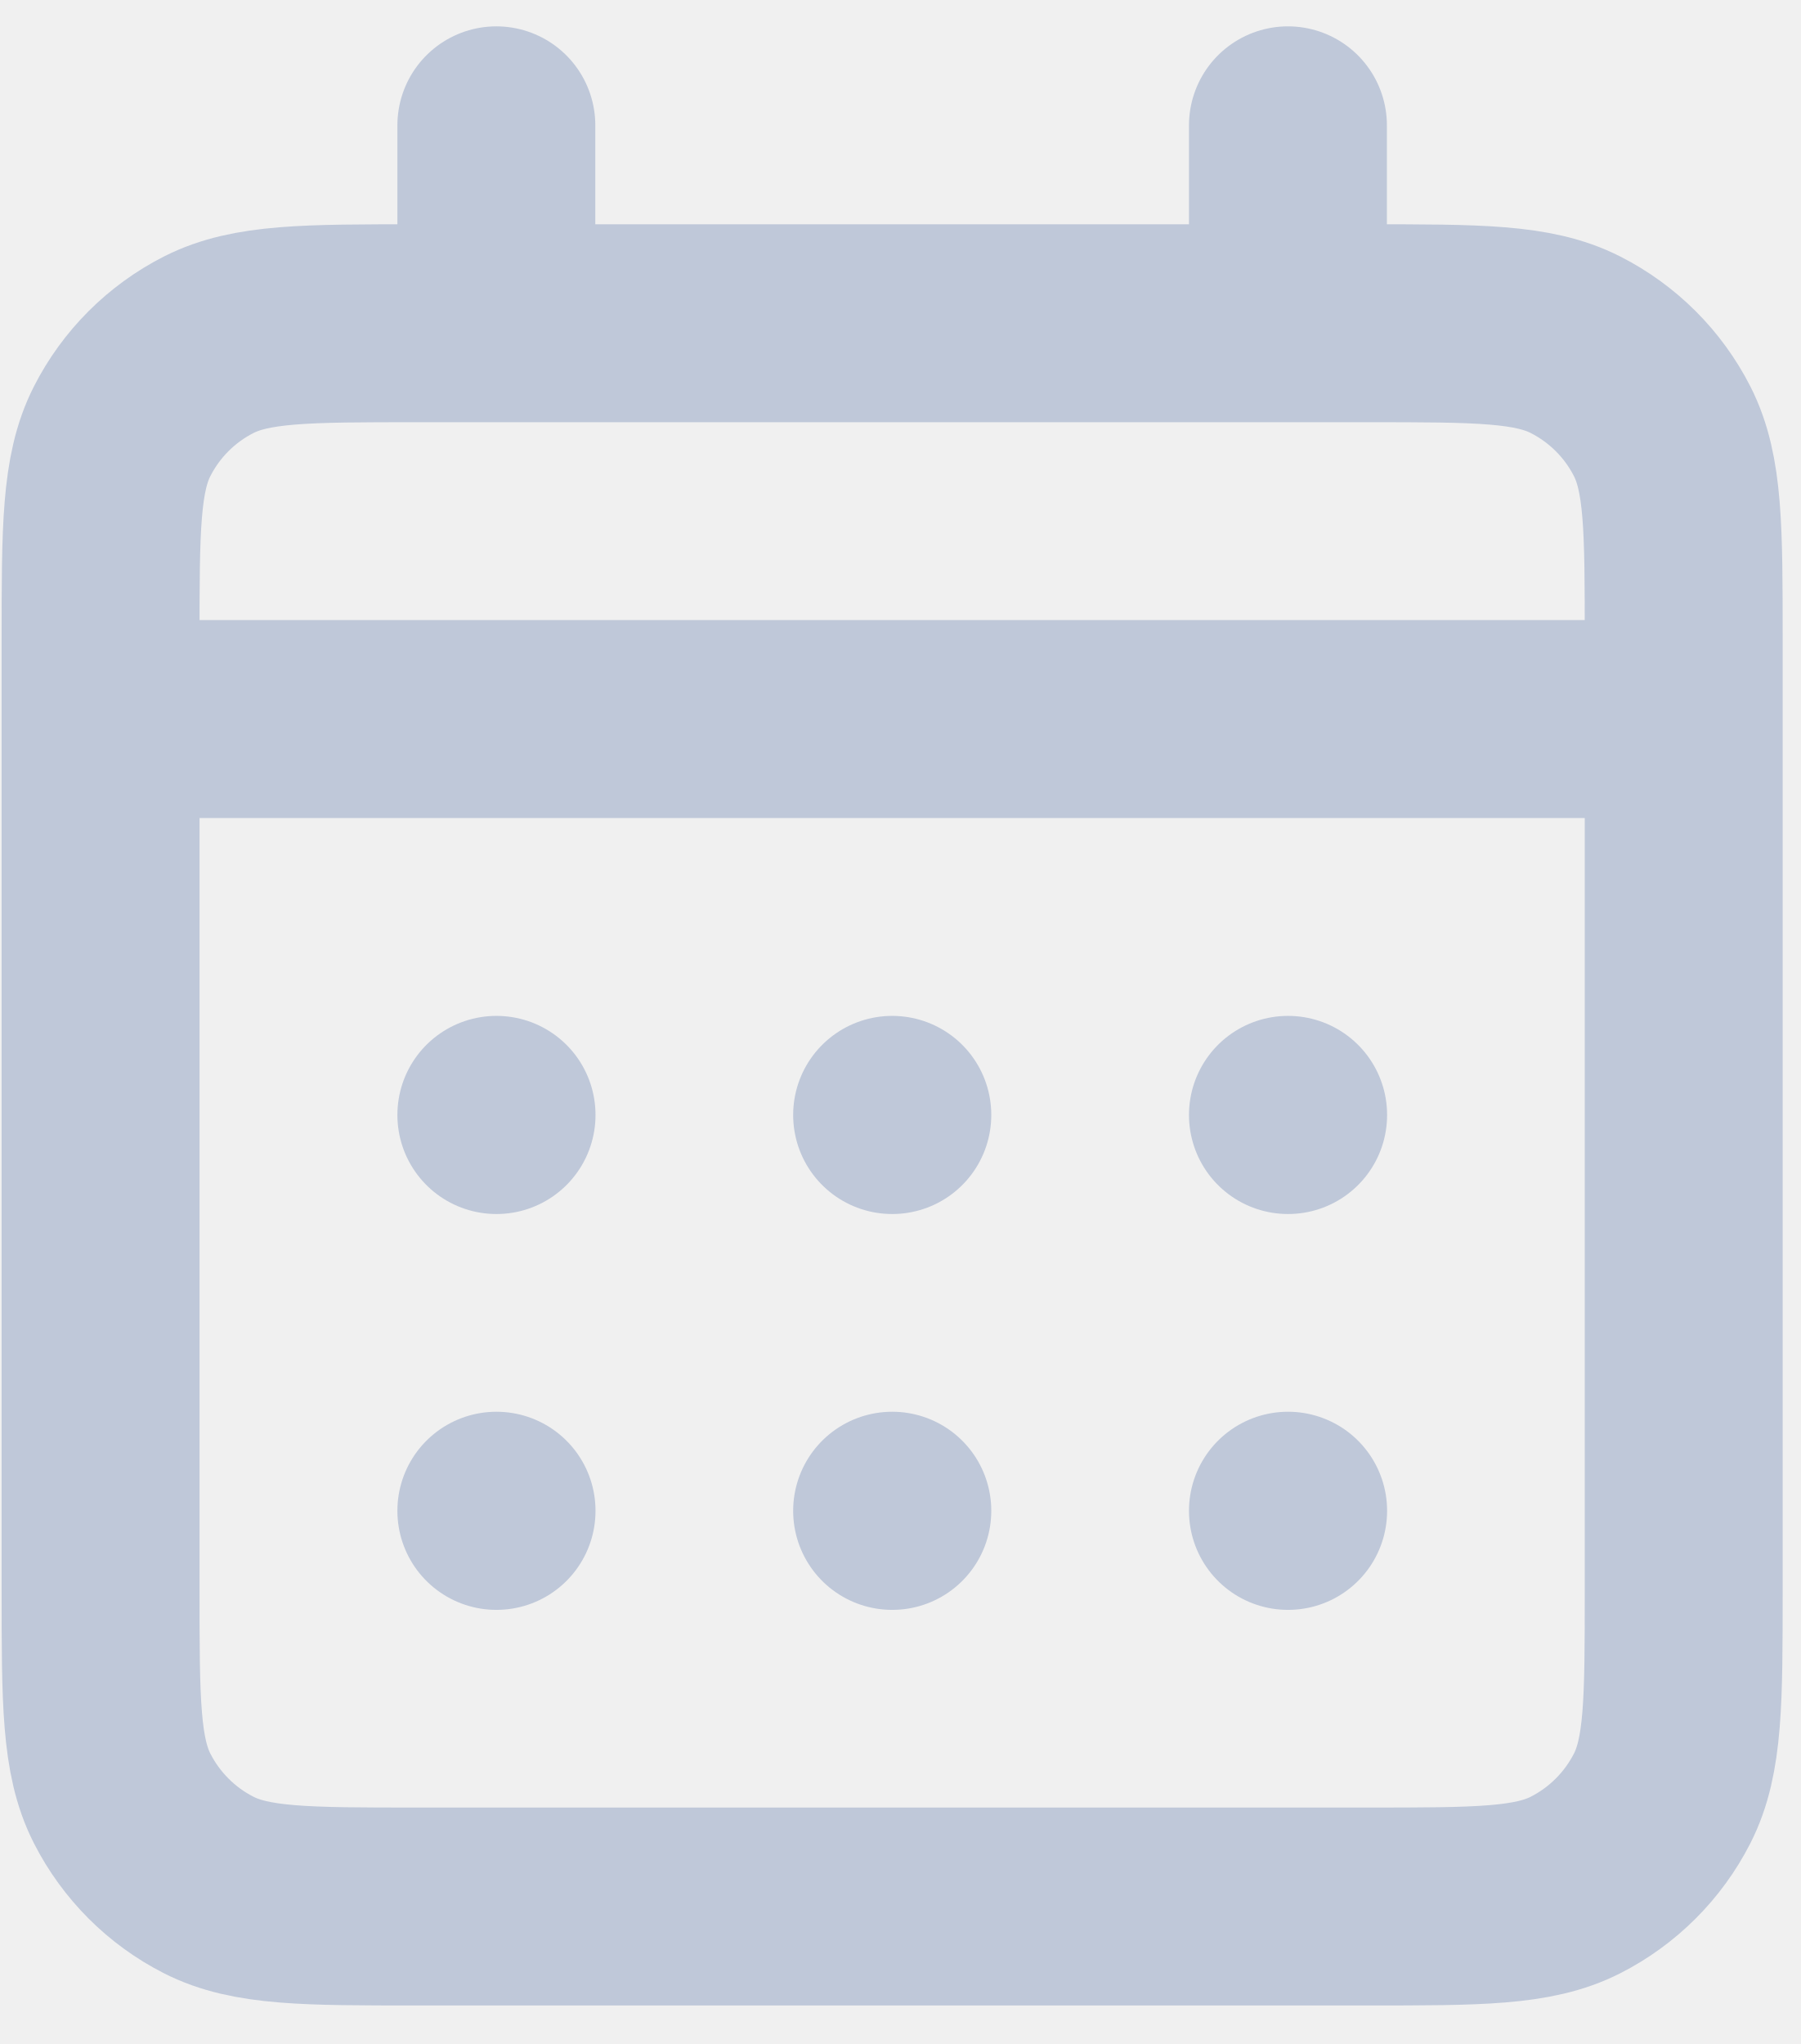
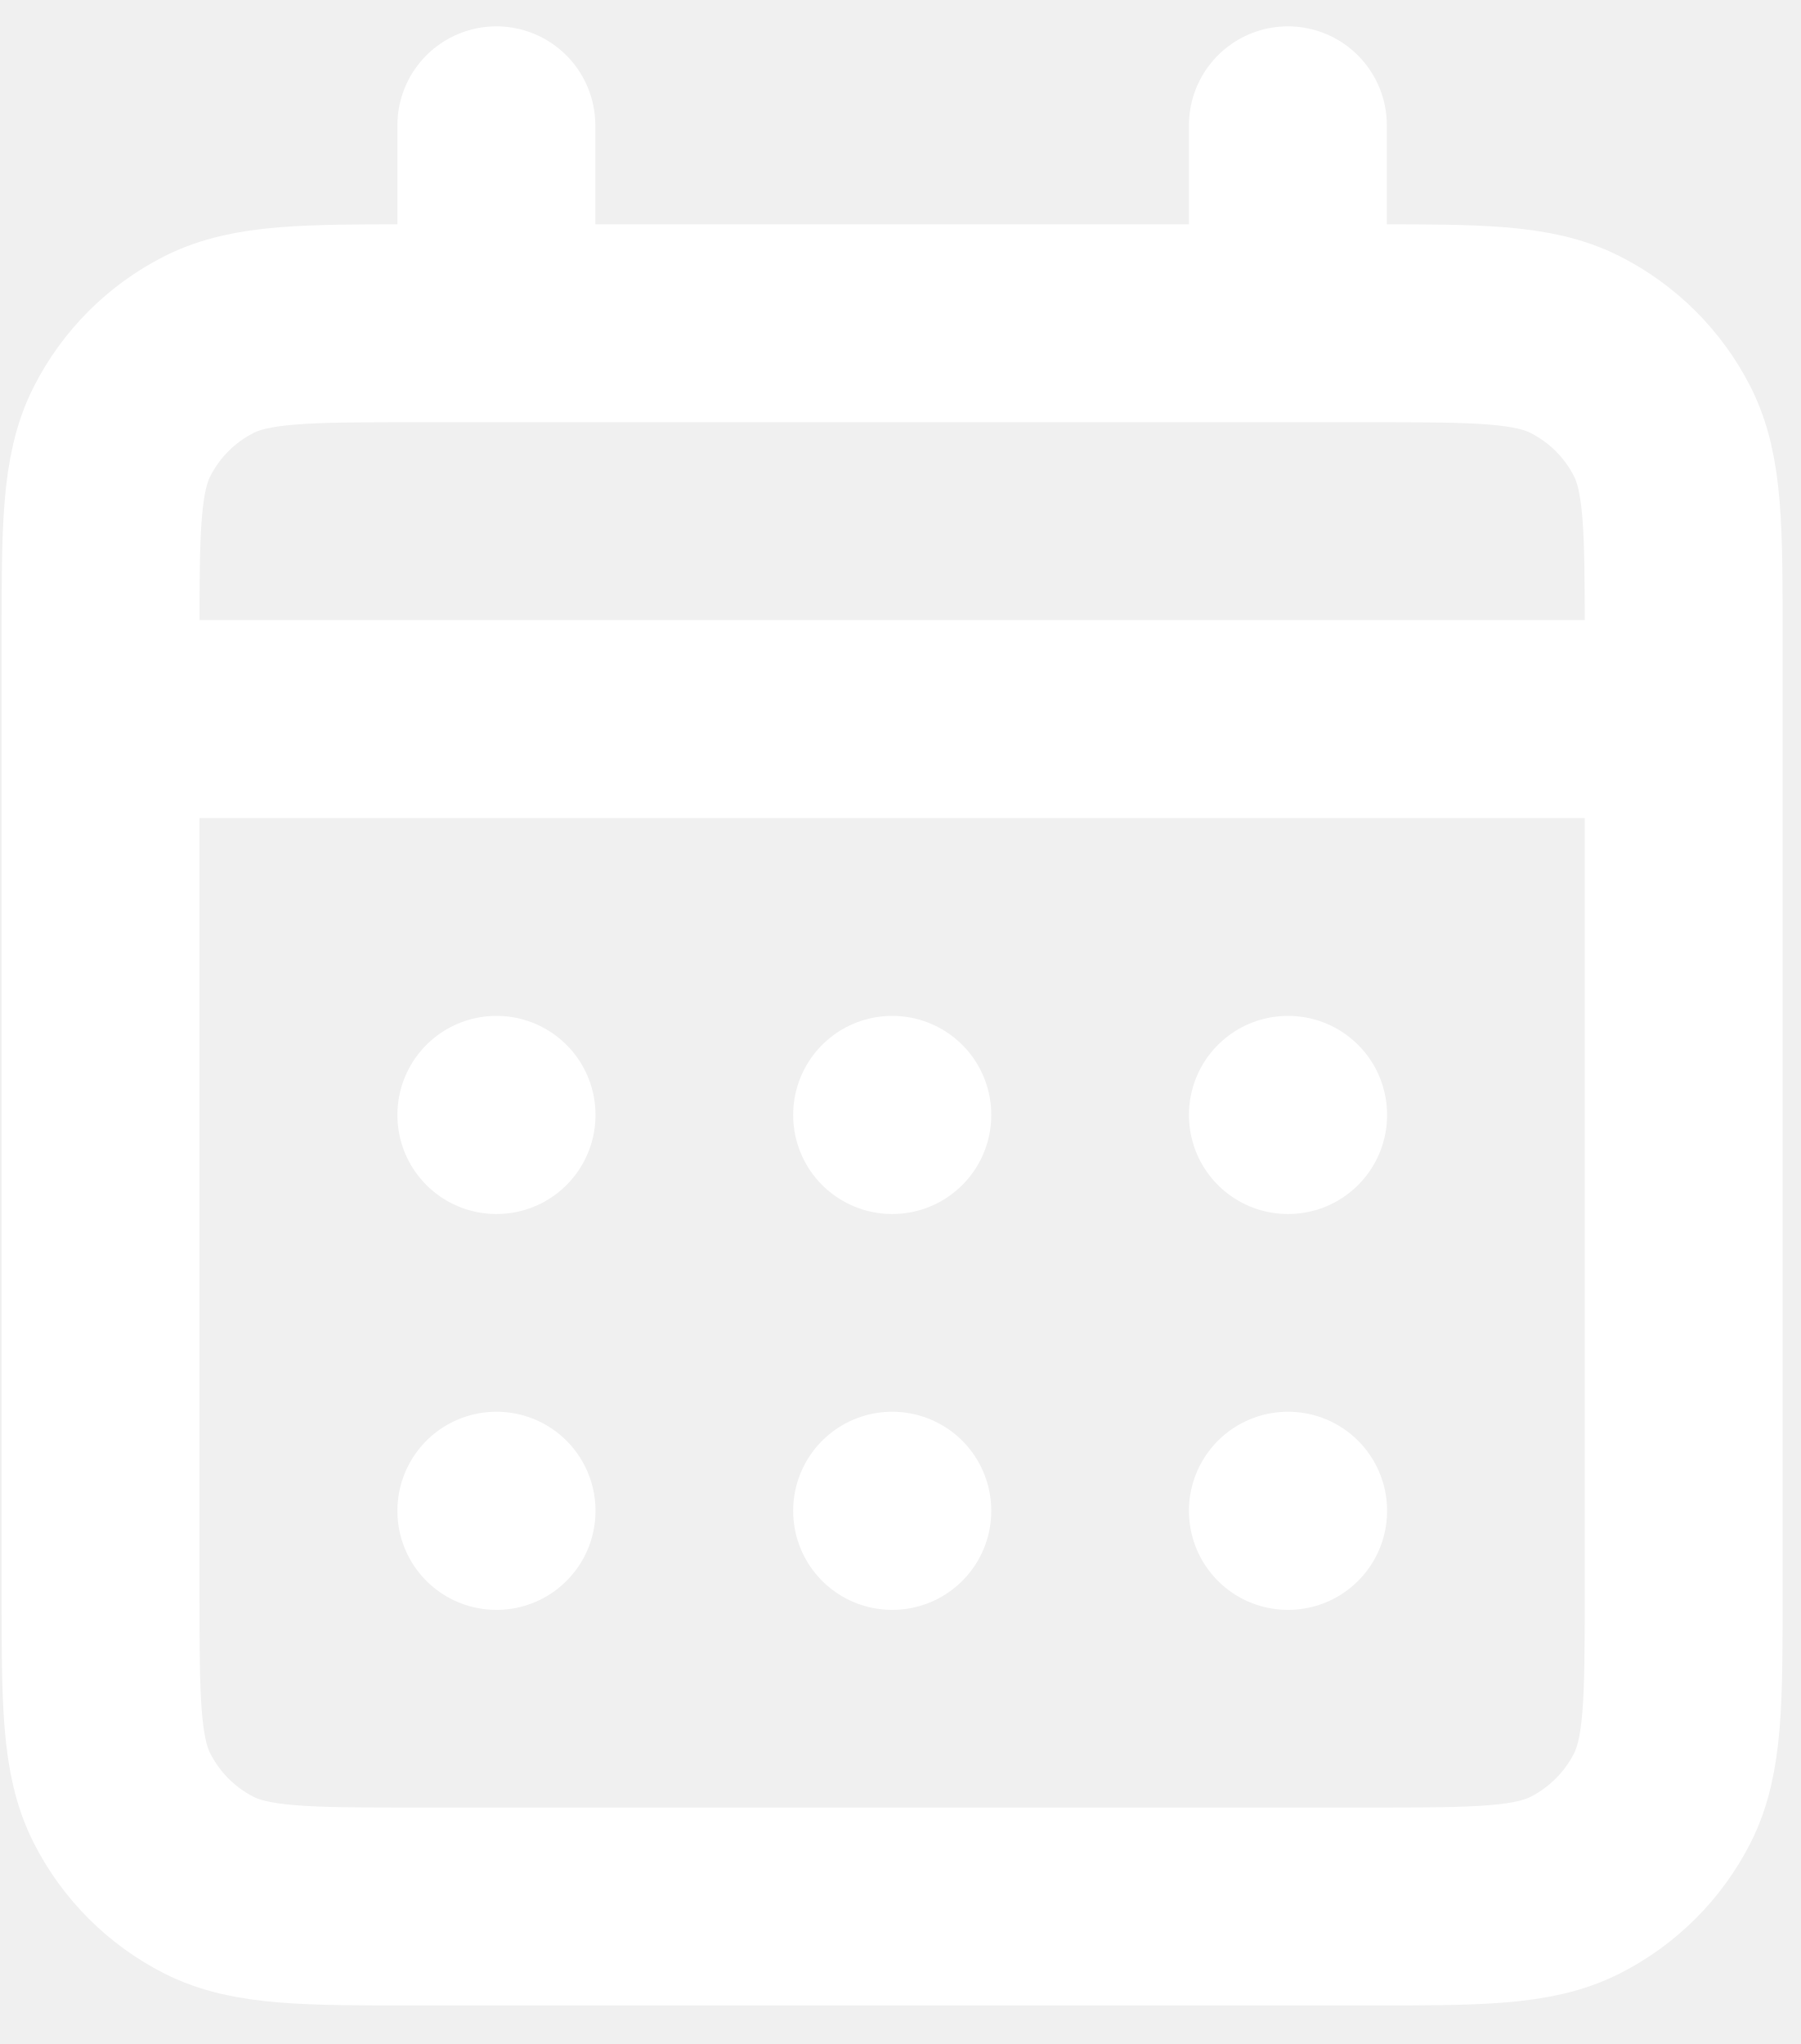
<svg xmlns="http://www.w3.org/2000/svg" width="37" height="42" viewBox="0 0 37 42" fill="none">
-   <path d="M10.2 6.642H8.574C6.296 6.642 5.157 6.642 4.287 7.085C3.521 7.475 2.9 8.096 2.51 8.862C2.067 9.732 2.067 10.871 2.067 13.149V14.775M10.2 6.642H26.467M10.2 6.642V2.575M2.067 14.775V32.669C2.067 34.946 2.067 36.084 2.51 36.954C2.9 37.719 3.521 38.342 4.287 38.732C5.156 39.175 6.294 39.175 8.567 39.175H28.1C30.373 39.175 31.509 39.175 32.378 38.732C33.144 38.342 33.767 37.719 34.157 36.954C34.6 36.085 34.6 34.949 34.6 32.676V14.775M2.067 14.775H34.6M26.467 6.642H28.094C30.371 6.642 31.509 6.642 32.378 7.085C33.144 7.475 33.767 8.096 34.157 8.862C34.6 9.731 34.6 10.869 34.6 13.142V14.775M26.467 6.642V2.575M26.467 31.042H26.471V31.046H26.467V31.042ZM18.333 31.042H18.337V31.046H18.333V31.042ZM10.2 31.042H10.204L10.204 31.046H10.2V31.042ZM26.471 22.908V22.912H26.467V22.908H26.471ZM18.333 22.908H18.337V22.912H18.333V22.908ZM10.2 22.908H10.204L10.204 22.912H10.2V22.908Z" stroke="#BFC8D9" stroke-width="4.067" stroke-linecap="round" stroke-linejoin="round" />
+   <path d="M10.2 6.642H8.573C6.296 6.642 5.156 6.642 4.286 7.085C3.521 7.475 2.9 8.096 2.51 8.862C2.066 9.732 2.066 10.871 2.066 13.149V14.775M10.2 6.642H26.466M10.2 6.642V2.575M2.066 14.775V32.669C2.066 34.946 2.066 36.084 2.51 36.954C2.9 37.719 3.521 38.342 4.286 38.732C5.155 39.175 6.294 39.175 8.567 39.175H28.099C30.372 39.175 31.509 39.175 32.378 38.732C33.143 38.342 33.767 37.719 34.157 36.954C34.6 36.085 34.6 34.949 34.6 32.676V14.775M2.066 14.775H34.6M26.466 6.642H28.093C30.371 6.642 31.508 6.642 32.378 7.085C33.143 7.475 33.767 8.096 34.157 8.862C34.6 9.731 34.6 10.869 34.6 13.142V14.775M26.466 6.642V2.575M26.466 31.042H26.471V31.046H26.466V31.042ZM18.333 31.042H18.337V31.046H18.333V31.042ZM10.2 31.042H10.204L10.204 31.046H10.2V31.042ZM26.471 22.908V22.912H26.466V22.908H26.471ZM18.333 22.908H18.337V22.912H18.333V22.908ZM10.2 22.908H10.204L10.204 22.912H10.2V22.908Z" stroke="white" stroke-width="4.067" stroke-linecap="round" stroke-linejoin="round" />
</svg>
